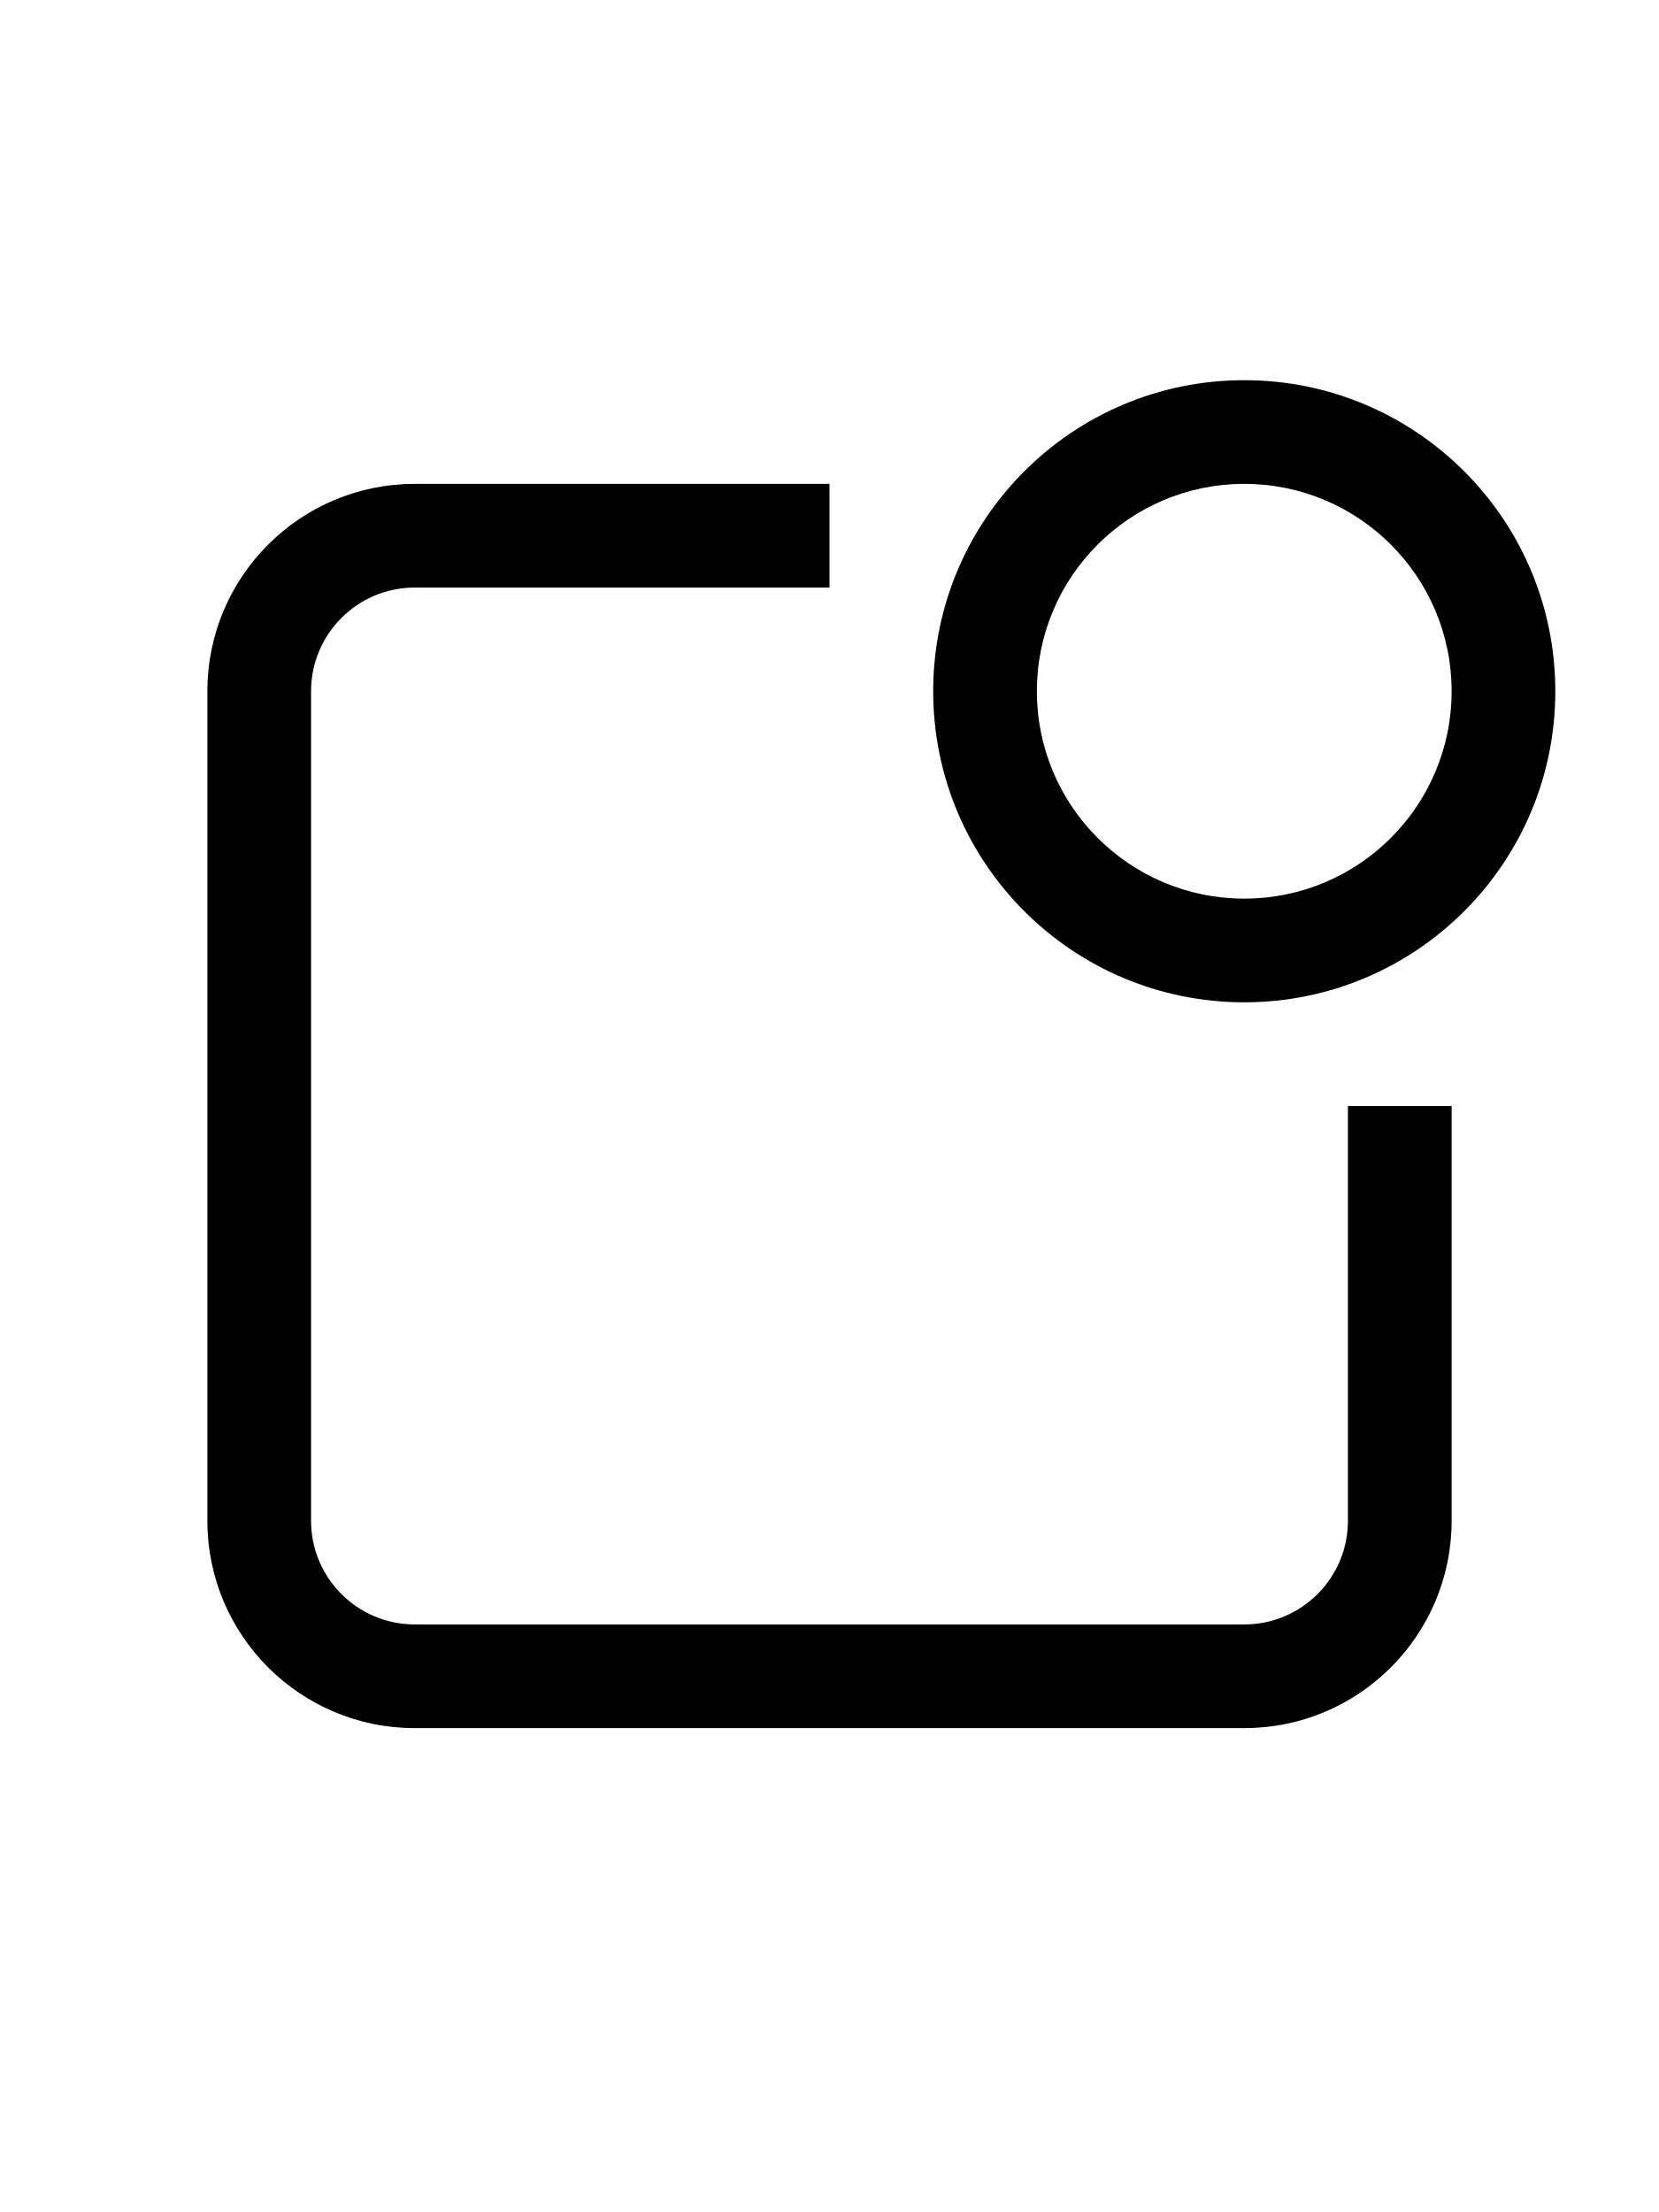
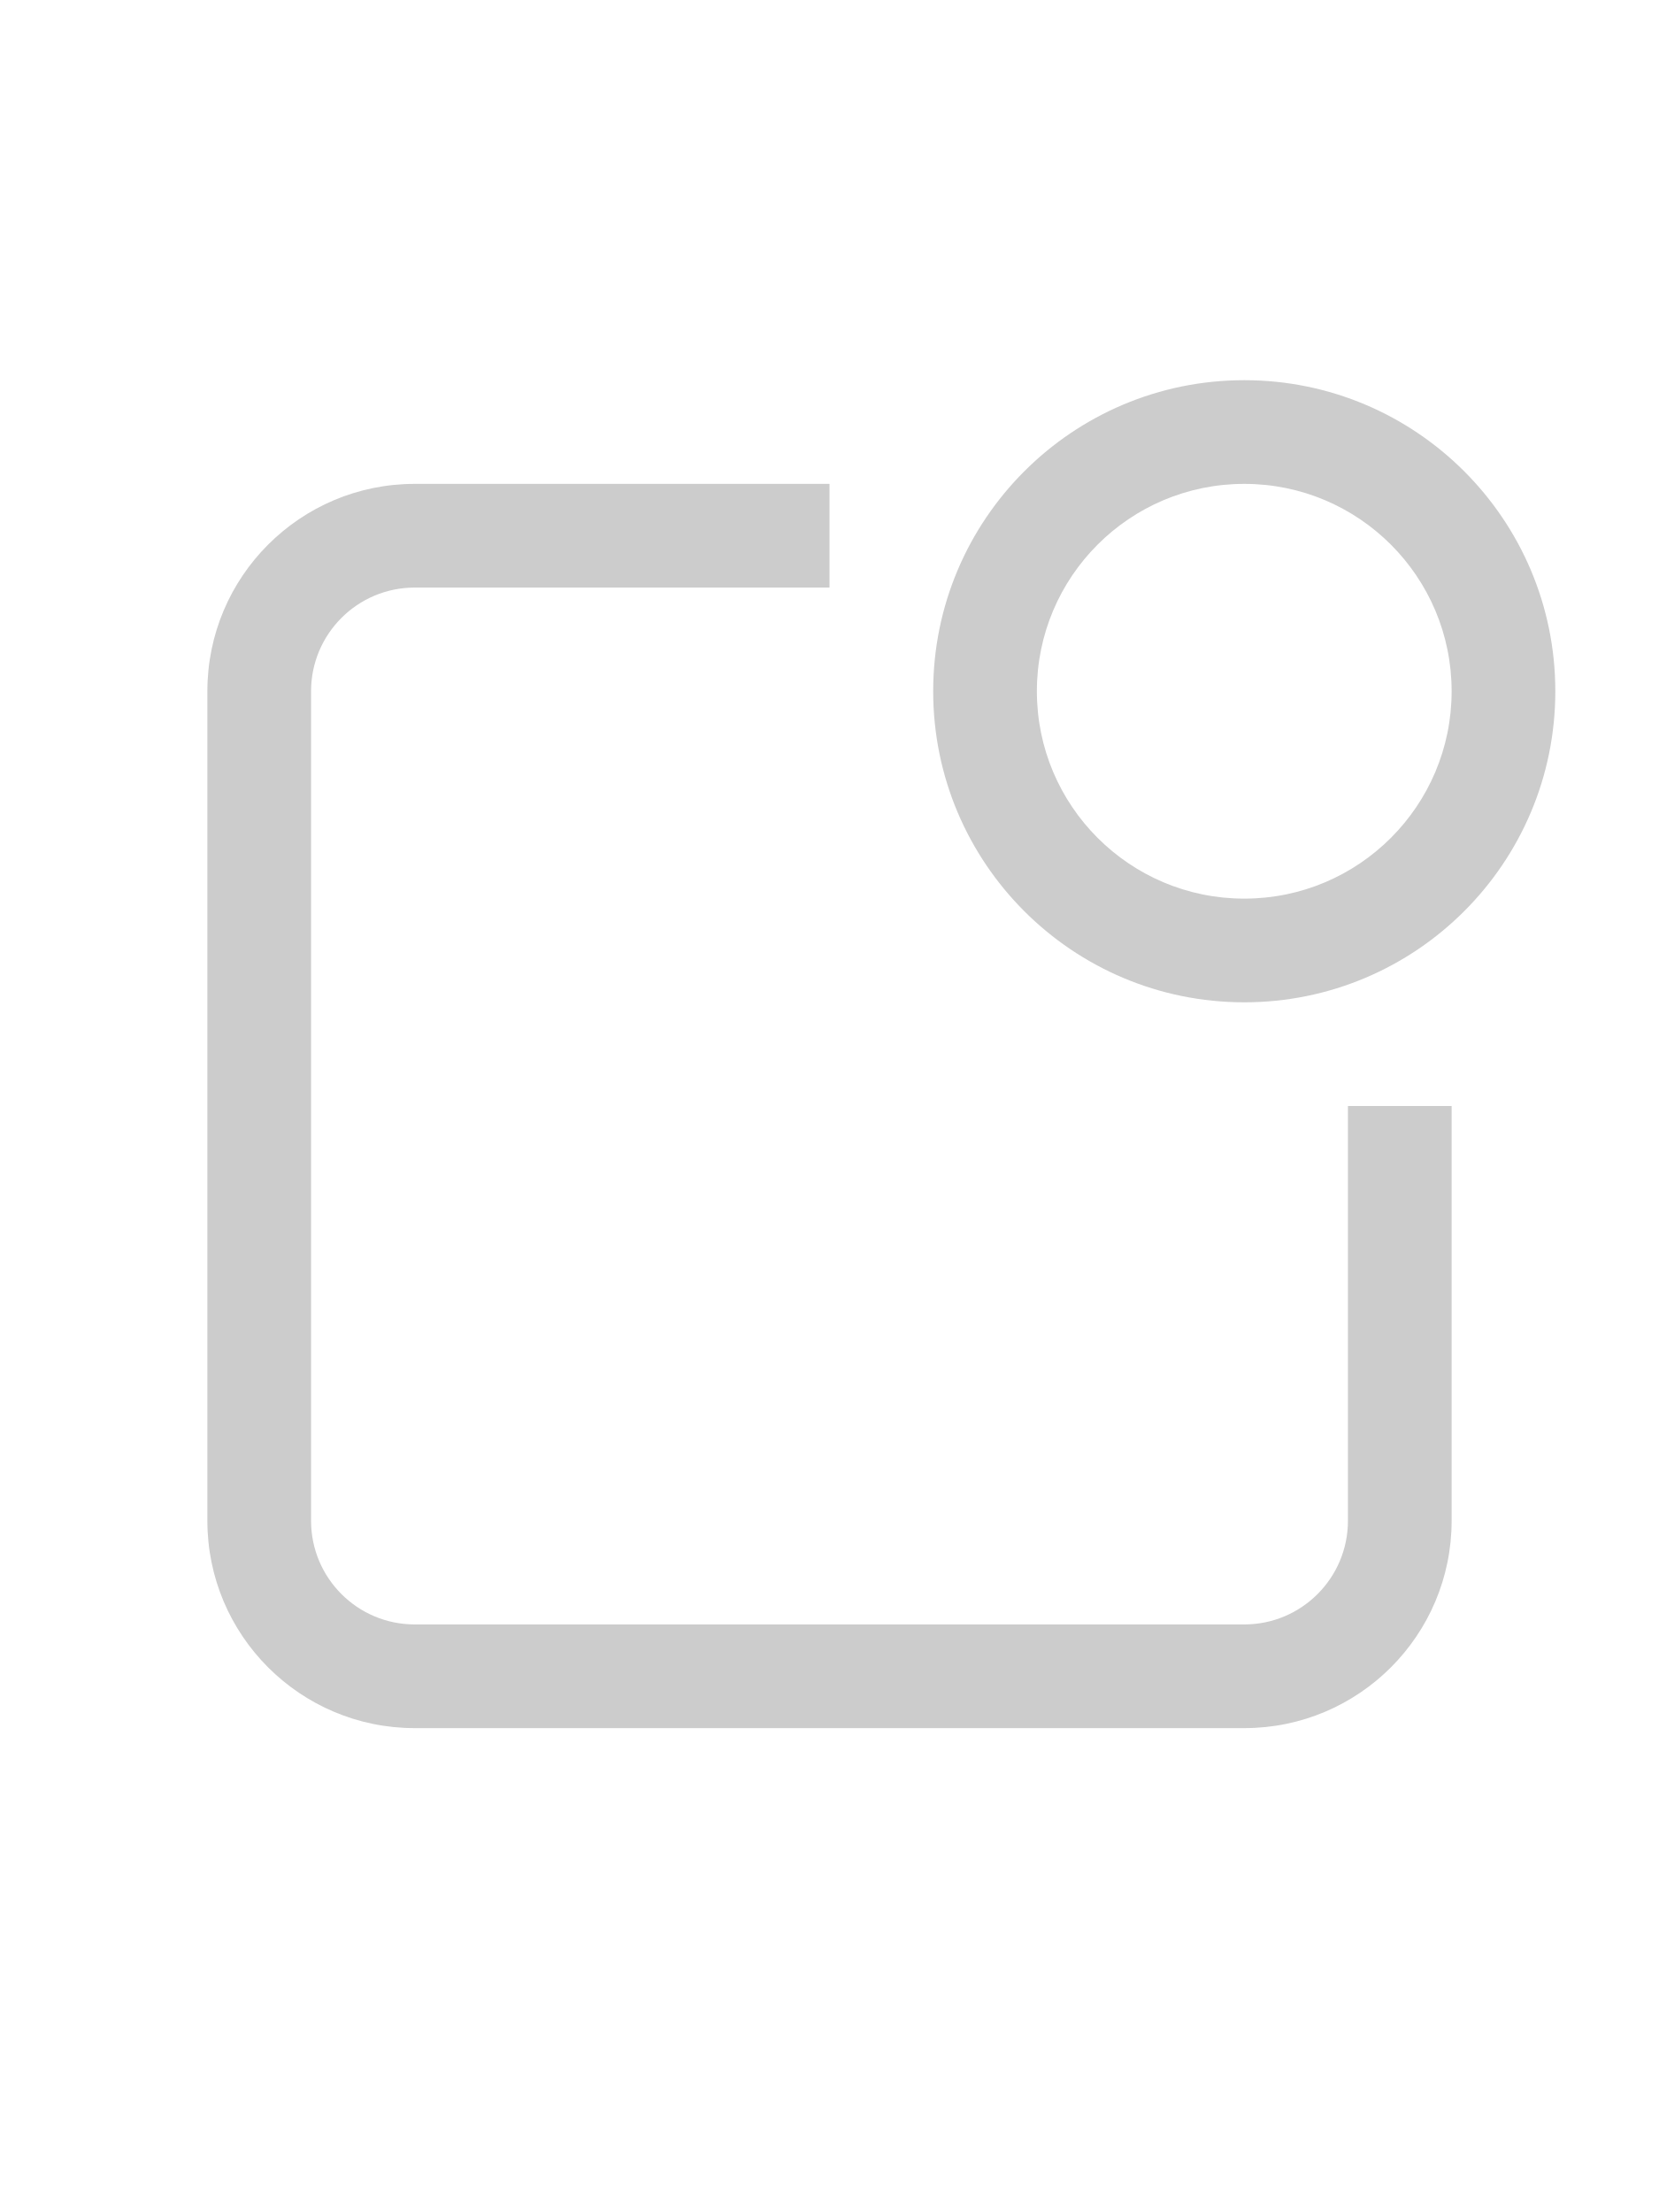
<svg xmlns="http://www.w3.org/2000/svg" width="30px" height="40px" viewBox="0 0 1024 1024">
-   <path fill="#000000" d="M512 128v64H256a64 64 0 0 0-64 64v512a64 64 0 0 0 64 64h512a64 64 0 0 0 64-64V512h64v256a128 128 0 0 1-128 128H256a128 128 0 0 1-128-128V256a128 128 0 0 1 128-128h256z" />
-   <path fill="#000000" d="M768 384a128 128 0 1 0 0-256 128 128 0 0 0 0 256zm0 64a192 192 0 1 1 0-384 192 192 0 0 1 0 384z" />
+   <path fill="#ccc" d="M512 128v64H256a64 64 0 0 0-64 64v512a64 64 0 0 0 64 64h512a64 64 0 0 0 64-64V512h64v256a128 128 0 0 1-128 128H256a128 128 0 0 1-128-128V256a128 128 0 0 1 128-128h256z" />
+   <path fill="#ccc" d="M768 384a128 128 0 1 0 0-256 128 128 0 0 0 0 256zm0 64a192 192 0 1 1 0-384 192 192 0 0 1 0 384z" />
</svg>
